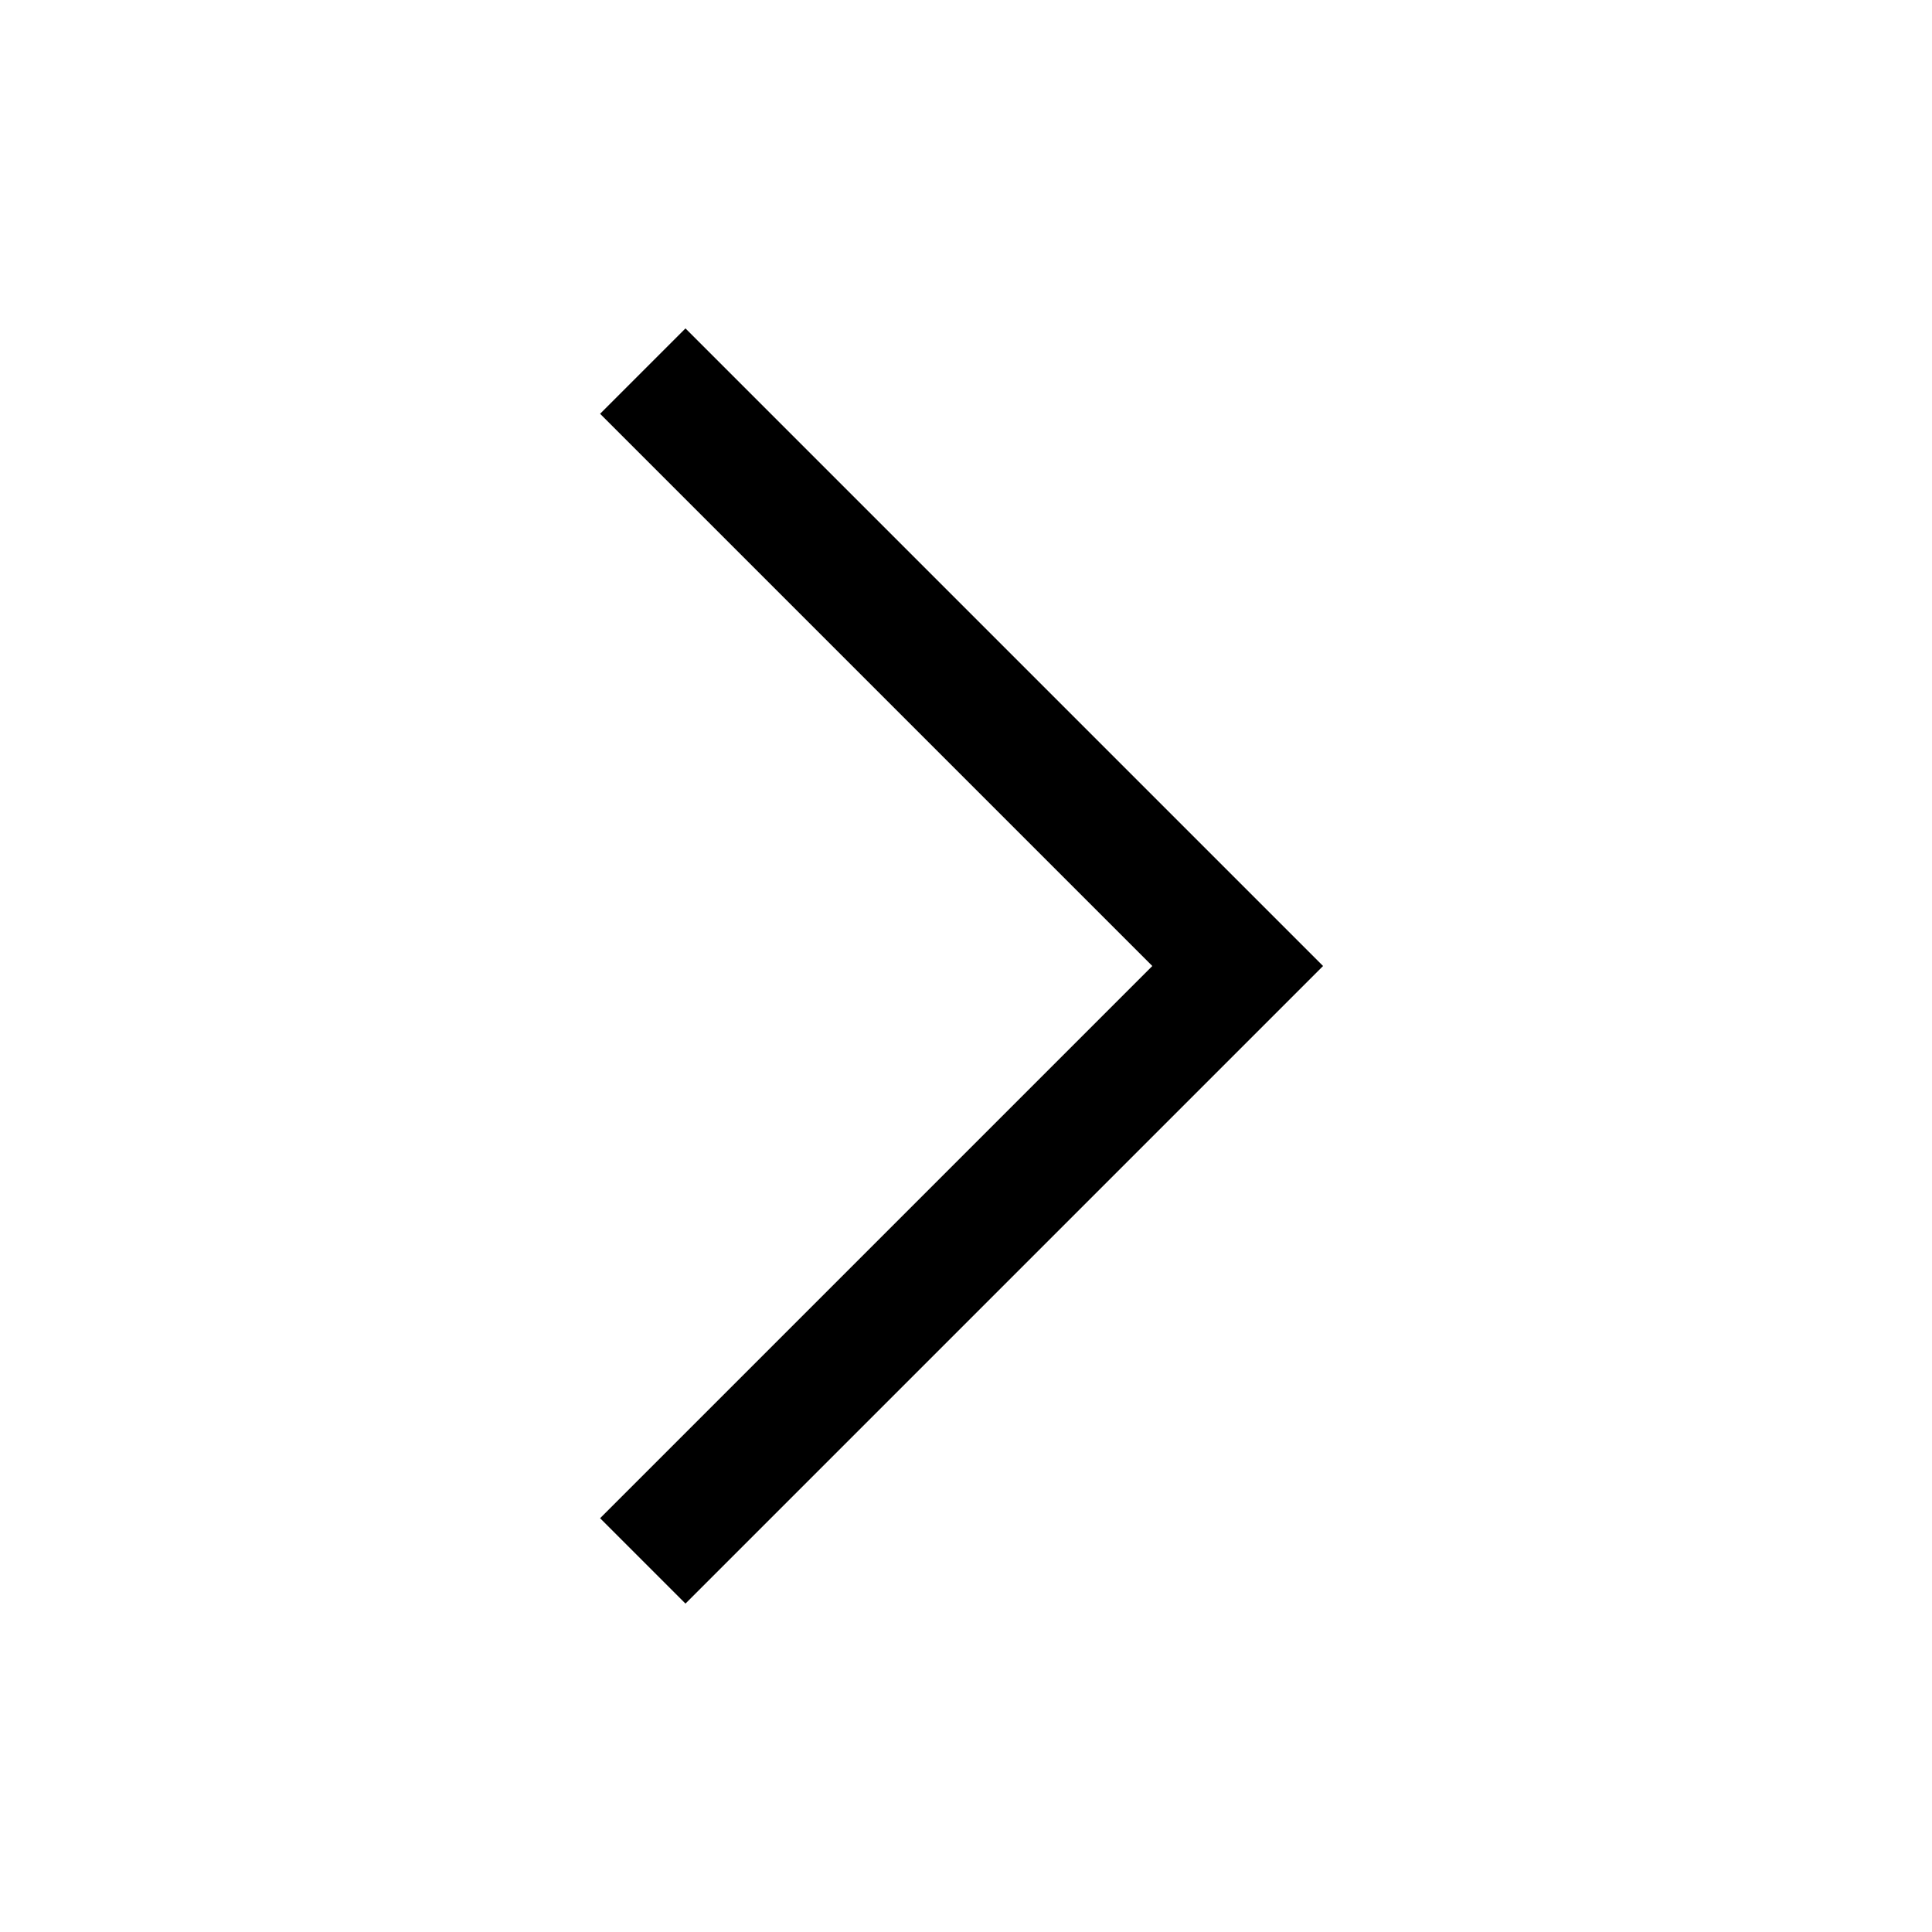
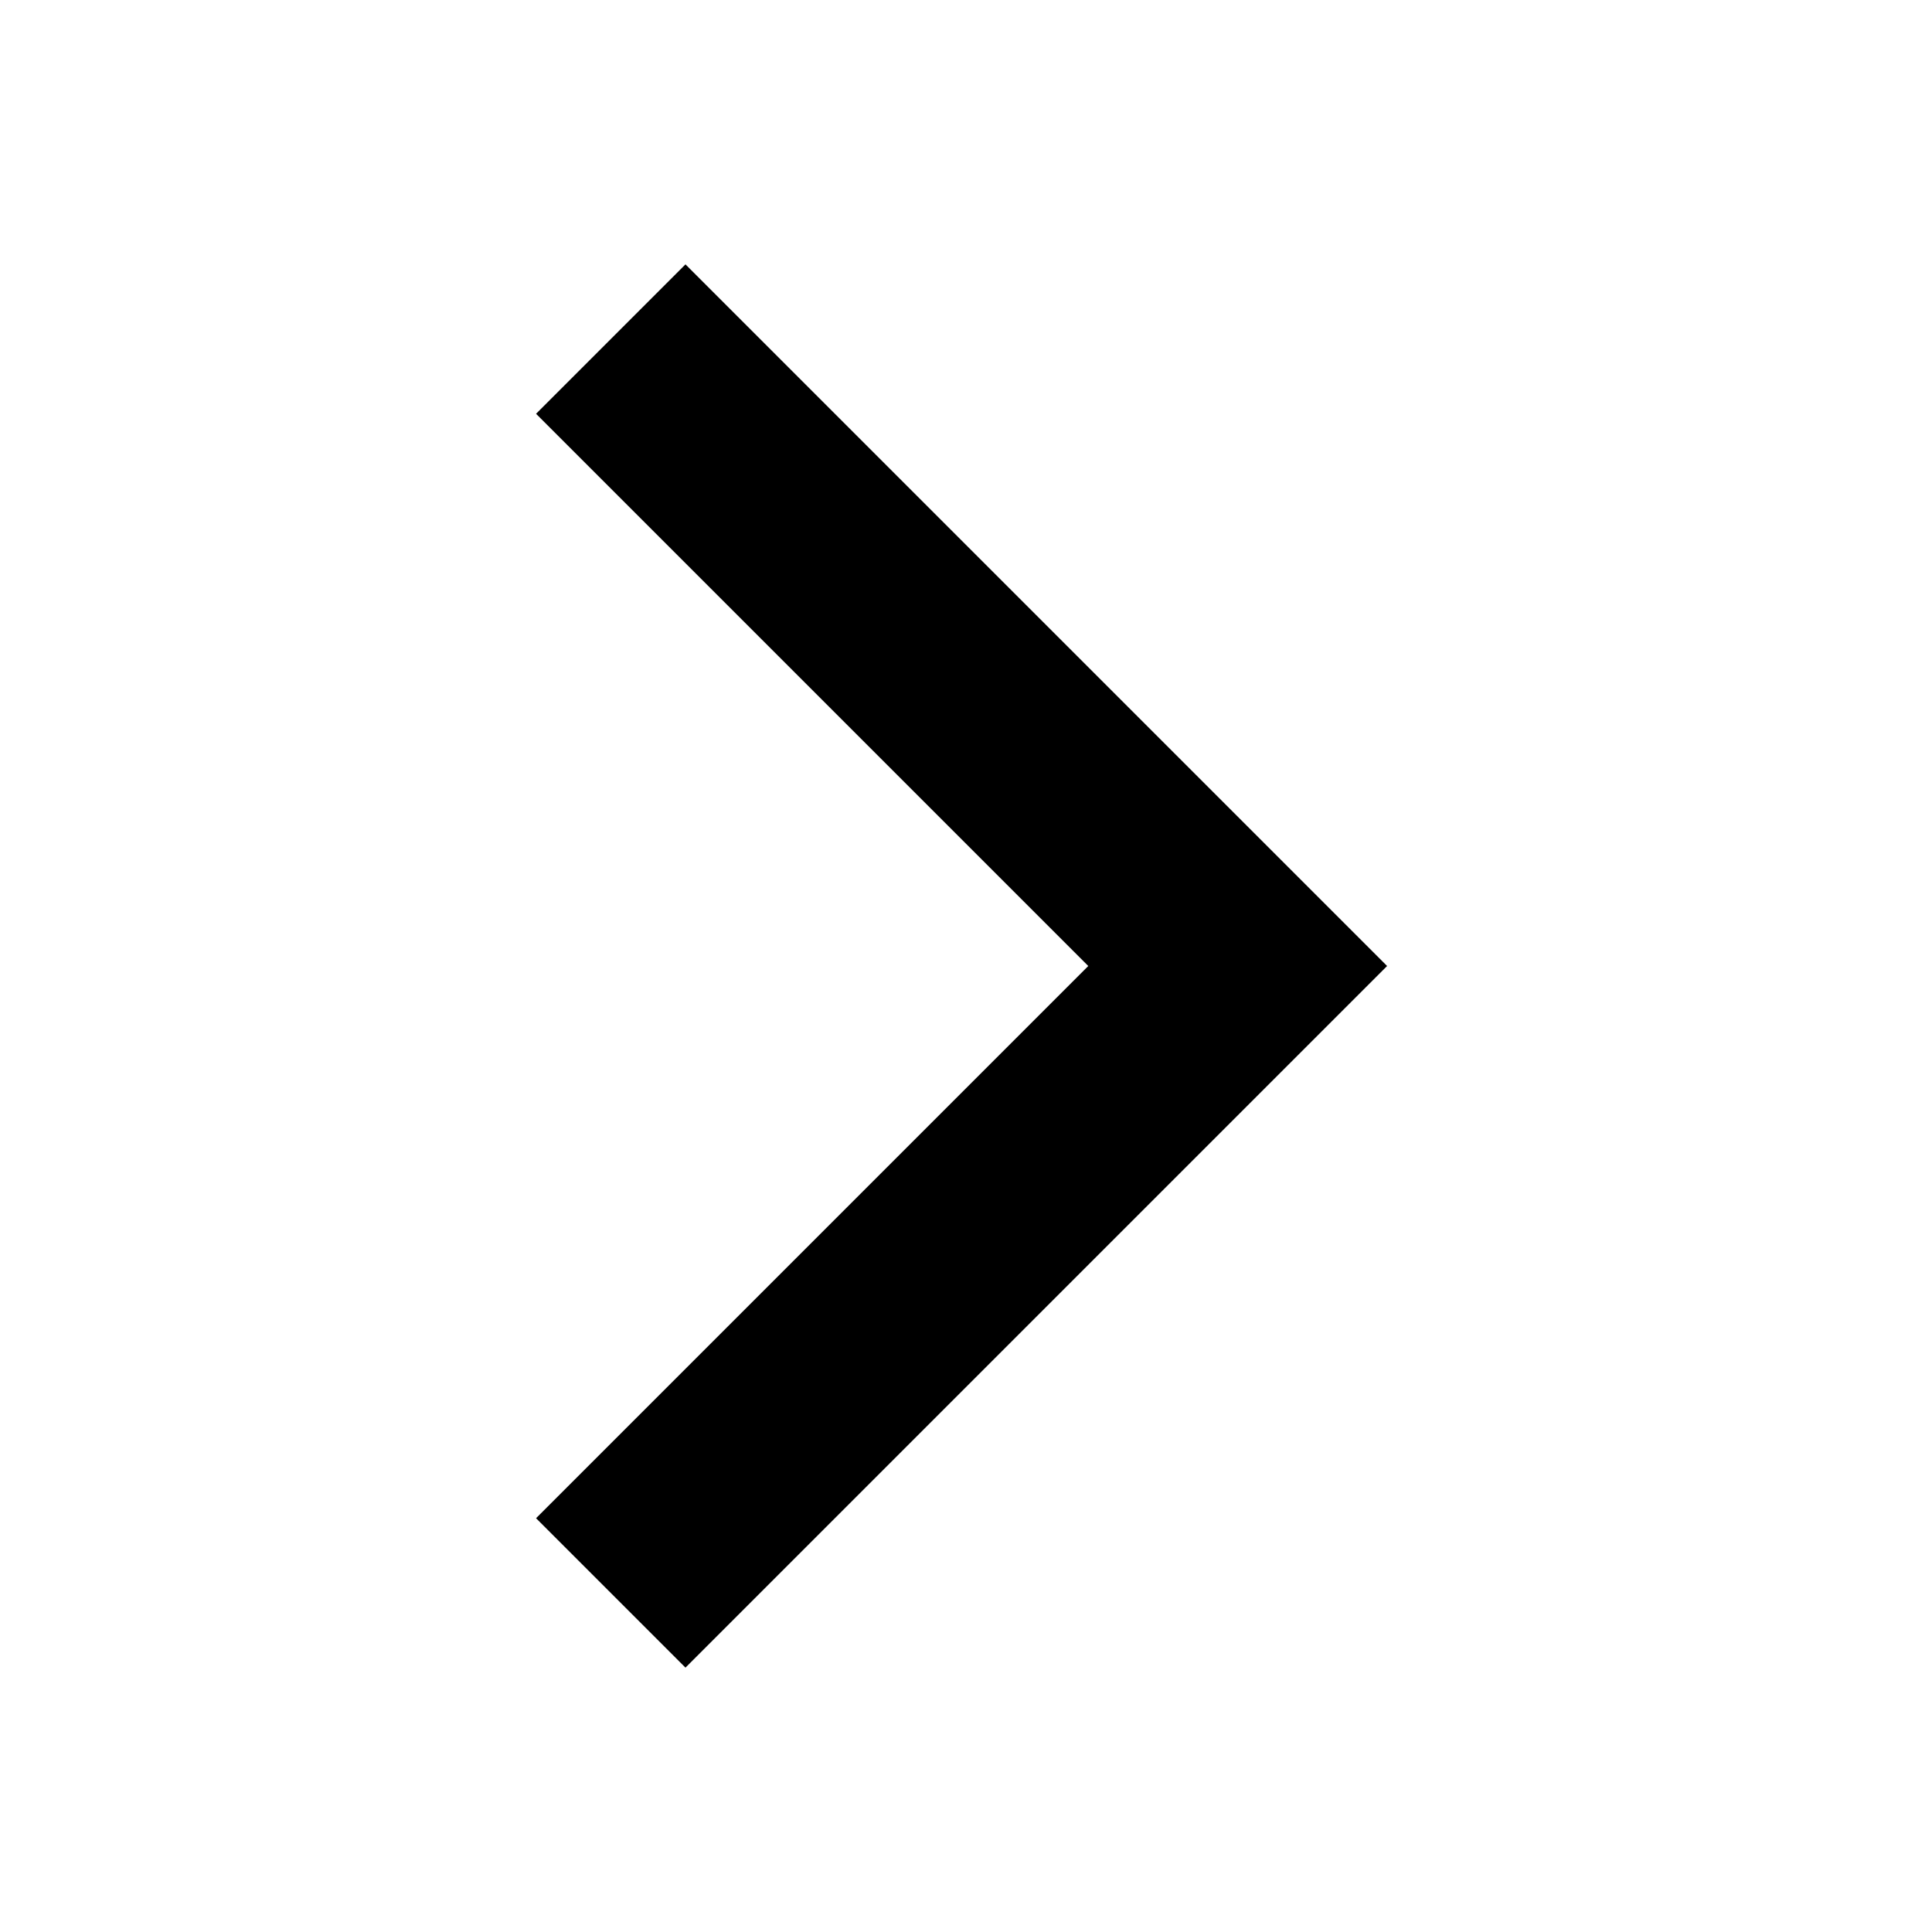
<svg xmlns="http://www.w3.org/2000/svg" width="64px" height="64px" viewBox="0 0 64 64" version="1.1">
  <defs />
-   <g id="64px-Line" stroke="black" stroke-width="2" fill="none" fill-rule="evenodd">
+   <g id="64px-Line" stroke="black" stroke-width="5" fill="none" fill-rule="evenodd">
    <g id="ios-next" />
    <polygon id="Shape" fill="#000000" points="22.707 51.707 42.414 32 22.707 12.293 21.293 13.707 39.586 32 21.293 50.293" />
  </g>
</svg>
